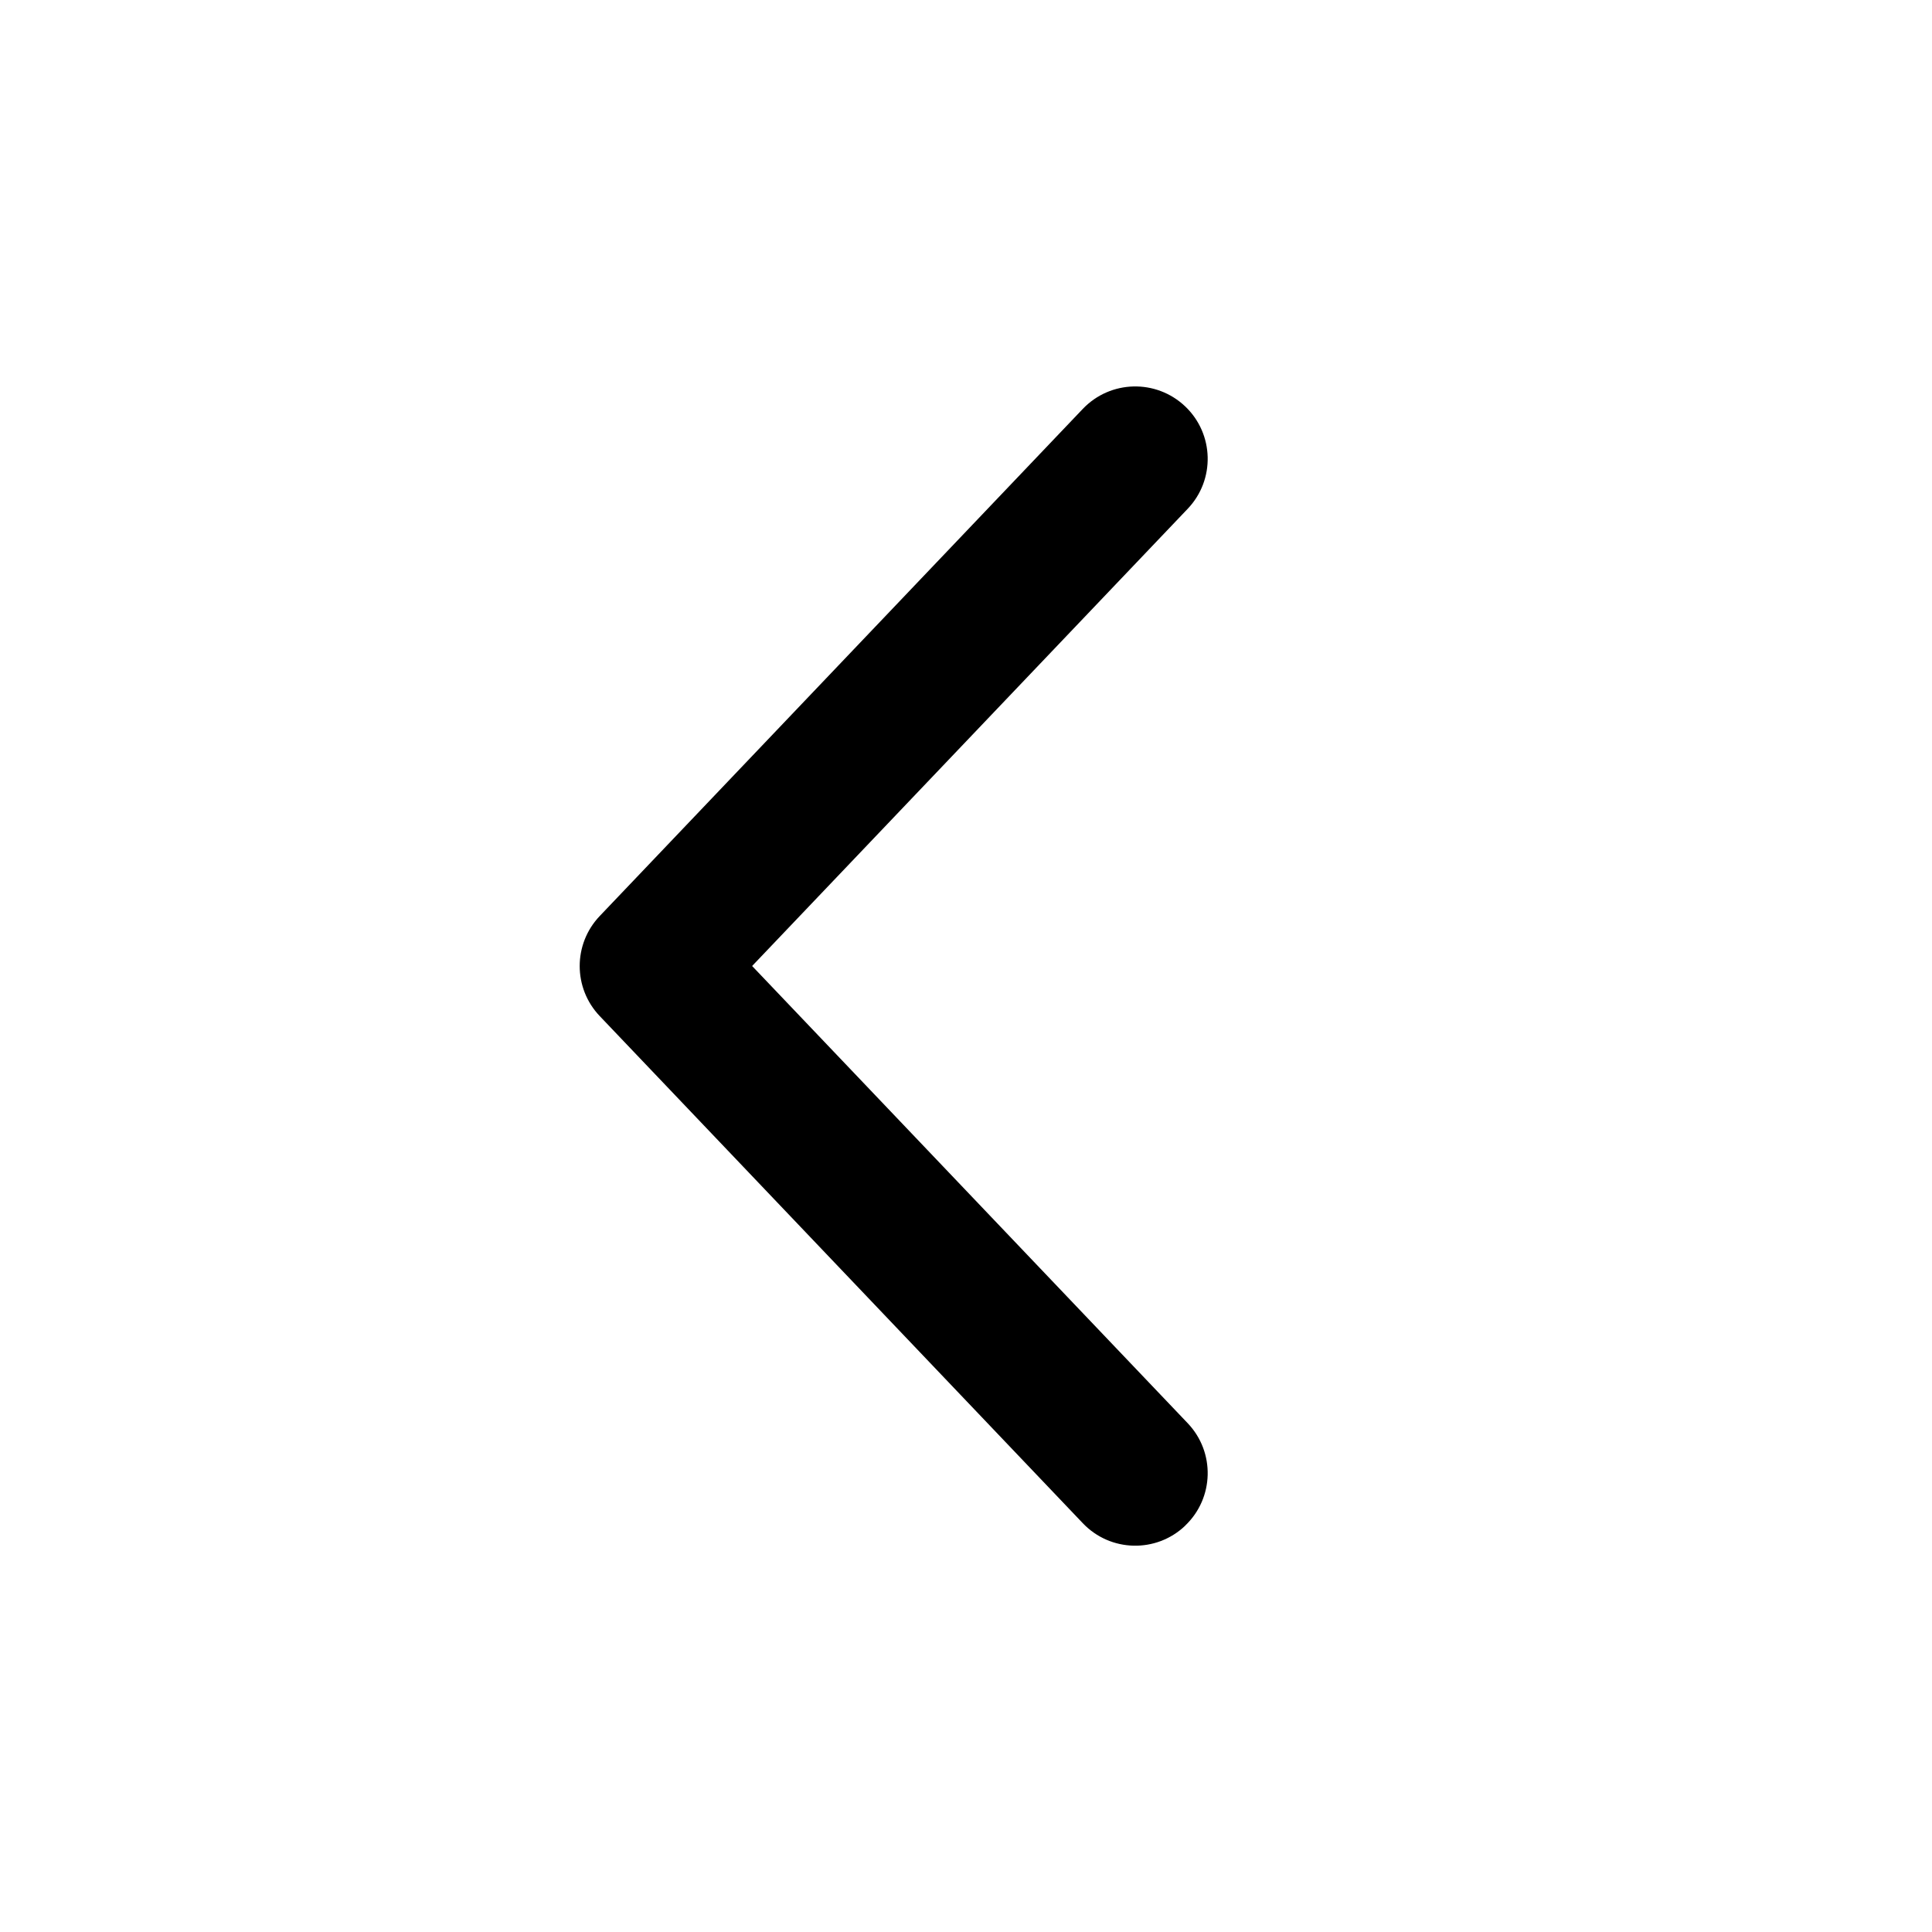
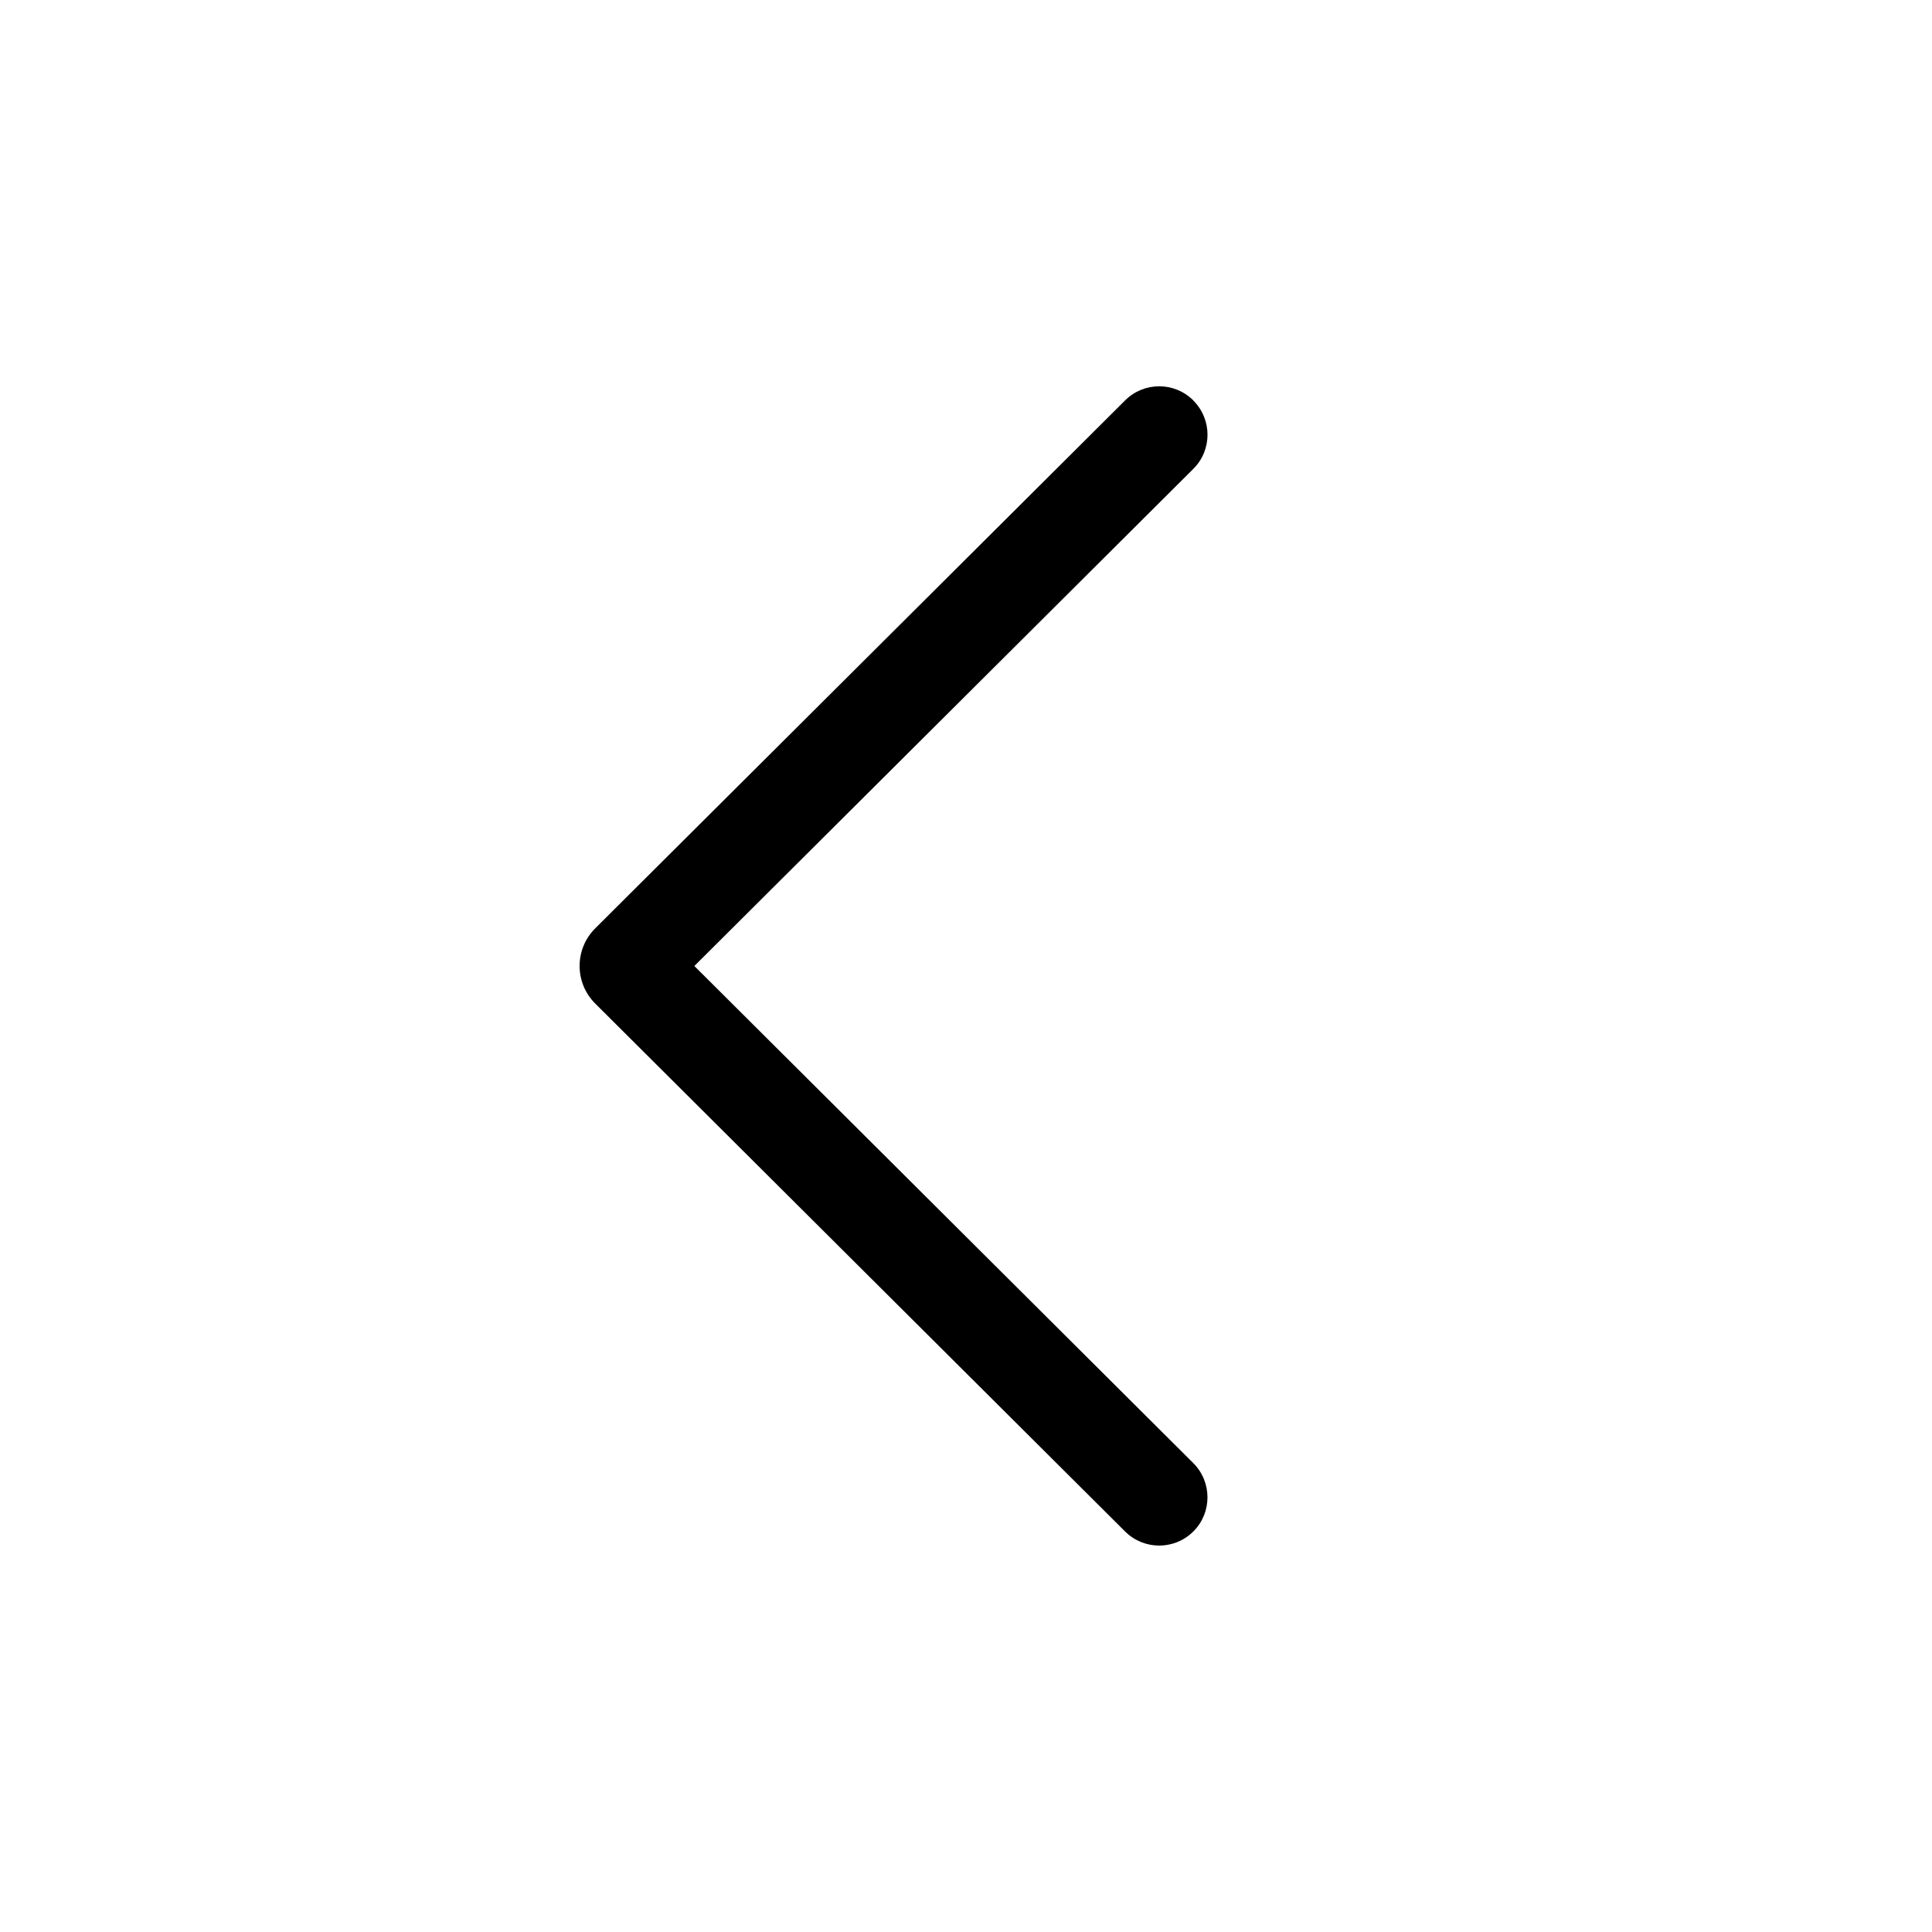
<svg xmlns="http://www.w3.org/2000/svg" version="1.1" width="20" height="20" viewBox="0 0 20 20">
-   <path d="M12.269 15.794c-0.3 0.286-0.775 0.274-1.060-0.026l-5.001-5.25c-0.276-0.29-0.276-0.745 0-1.035l5.001-5.25c0.286-0.3 0.76-0.311 1.060-0.026s0.312 0.76 0.026 1.060l-4.509 4.733 4.509 4.733c0.286 0.3 0.274 0.775-0.026 1.060z" />
+   <path d="M12.354 4.146c-0.195-0.196-0.512-0.196-0.707-0.001l-5.485 5.465c-0.216 0.215-0.216 0.564 0 0.779l5.485 5.465c0.196 0.195 0.512 0.194 0.707-0.001s0.194-0.512-0.001-0.707l-5.165-5.146 5.165-5.146c0.196-0.195 0.196-0.511 0.001-0.707z" />
</svg>
